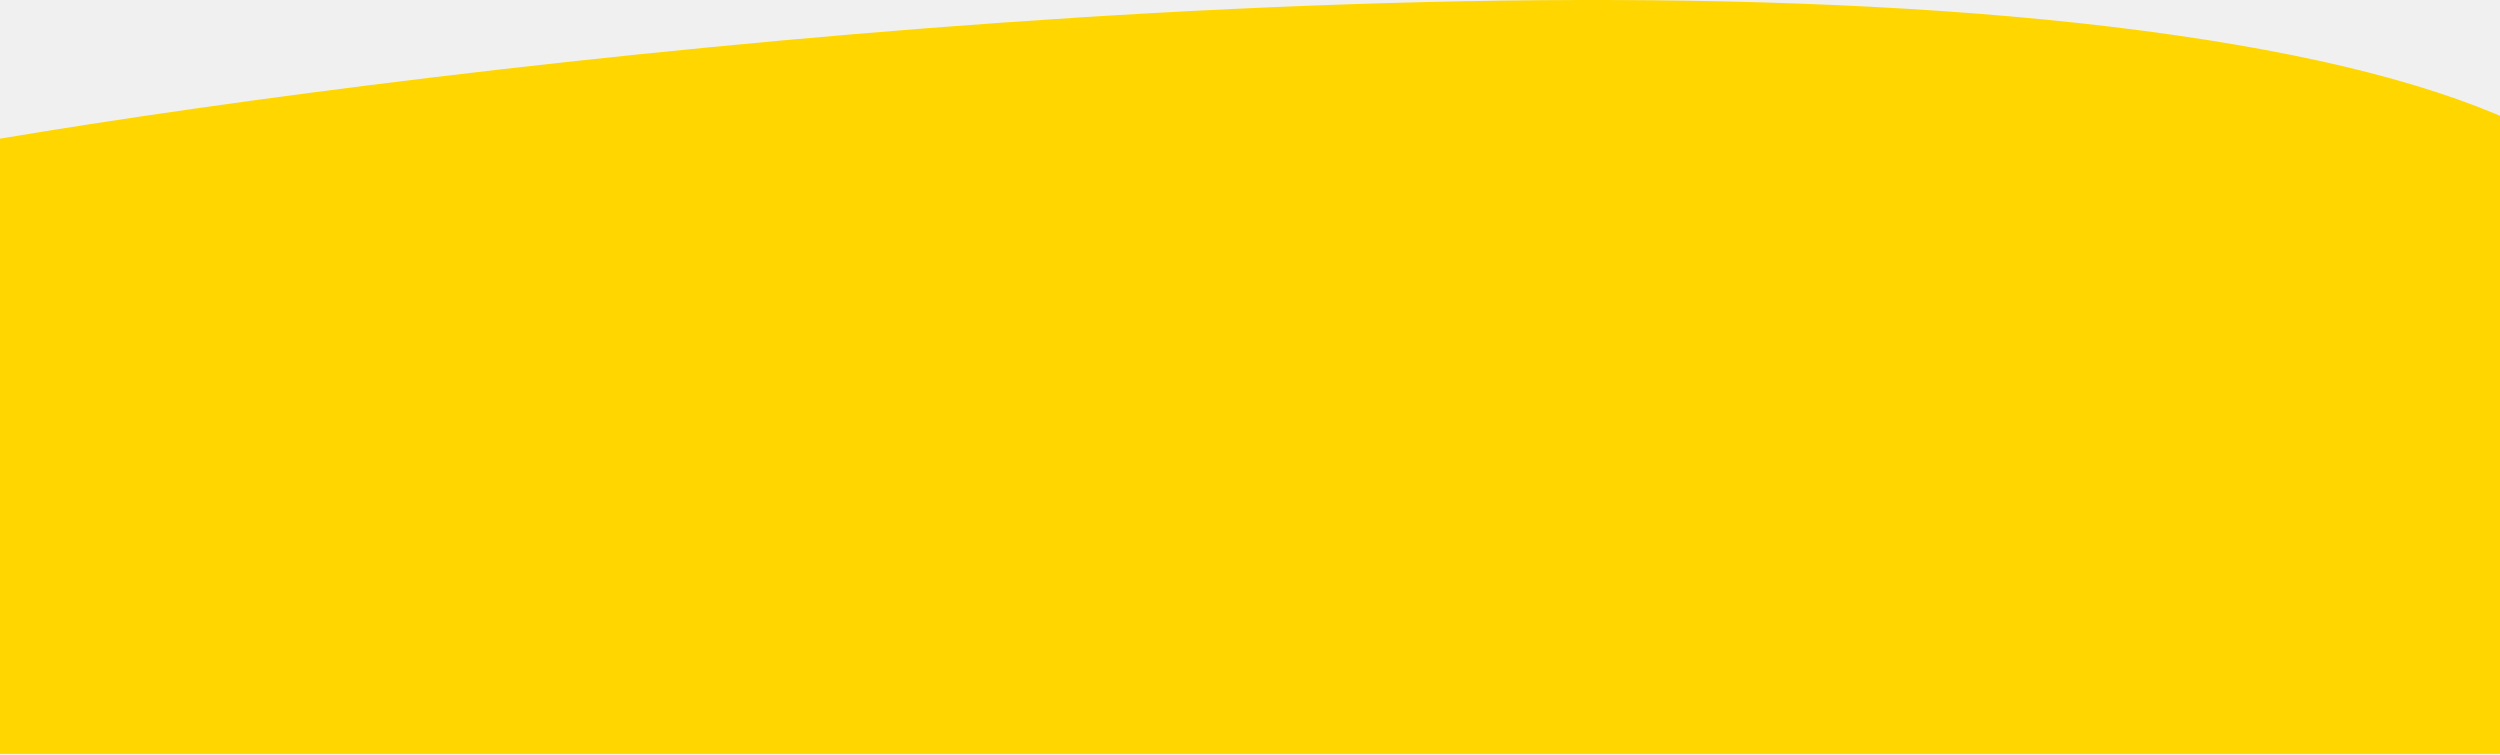
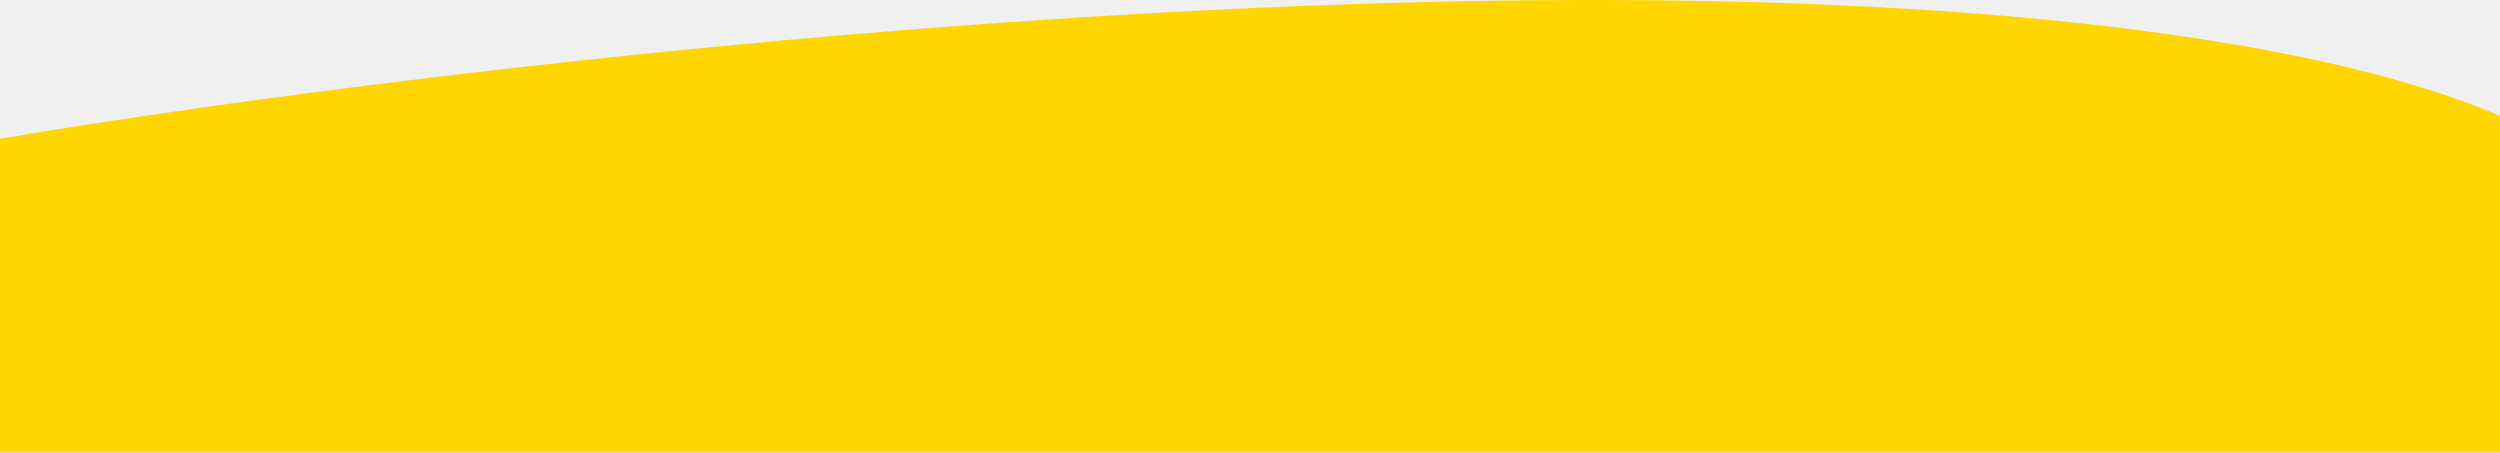
- <svg xmlns="http://www.w3.org/2000/svg" width="1663" height="502" viewBox="0 0 1663 502" fill="none">
+ <svg xmlns="http://www.w3.org/2000/svg" width="1663" height="301" viewBox="0 0 1663 301" fill="none">
  <g clip-path="url(#clip0)">
    <path d="M1447.32 23.445C1000.17 -40.958 296.13 42.466 0 92.229V501.5H1694C1825.98 259.482 1894.46 87.847 1447.32 23.445Z" fill="#FFD600" />
  </g>
  <defs>
    <clipPath id="clip0">
-       <rect width="1663" height="502" fill="white" />
+       <rect width="1663" height="301" fill="white" />
    </clipPath>
  </defs>
</svg>
